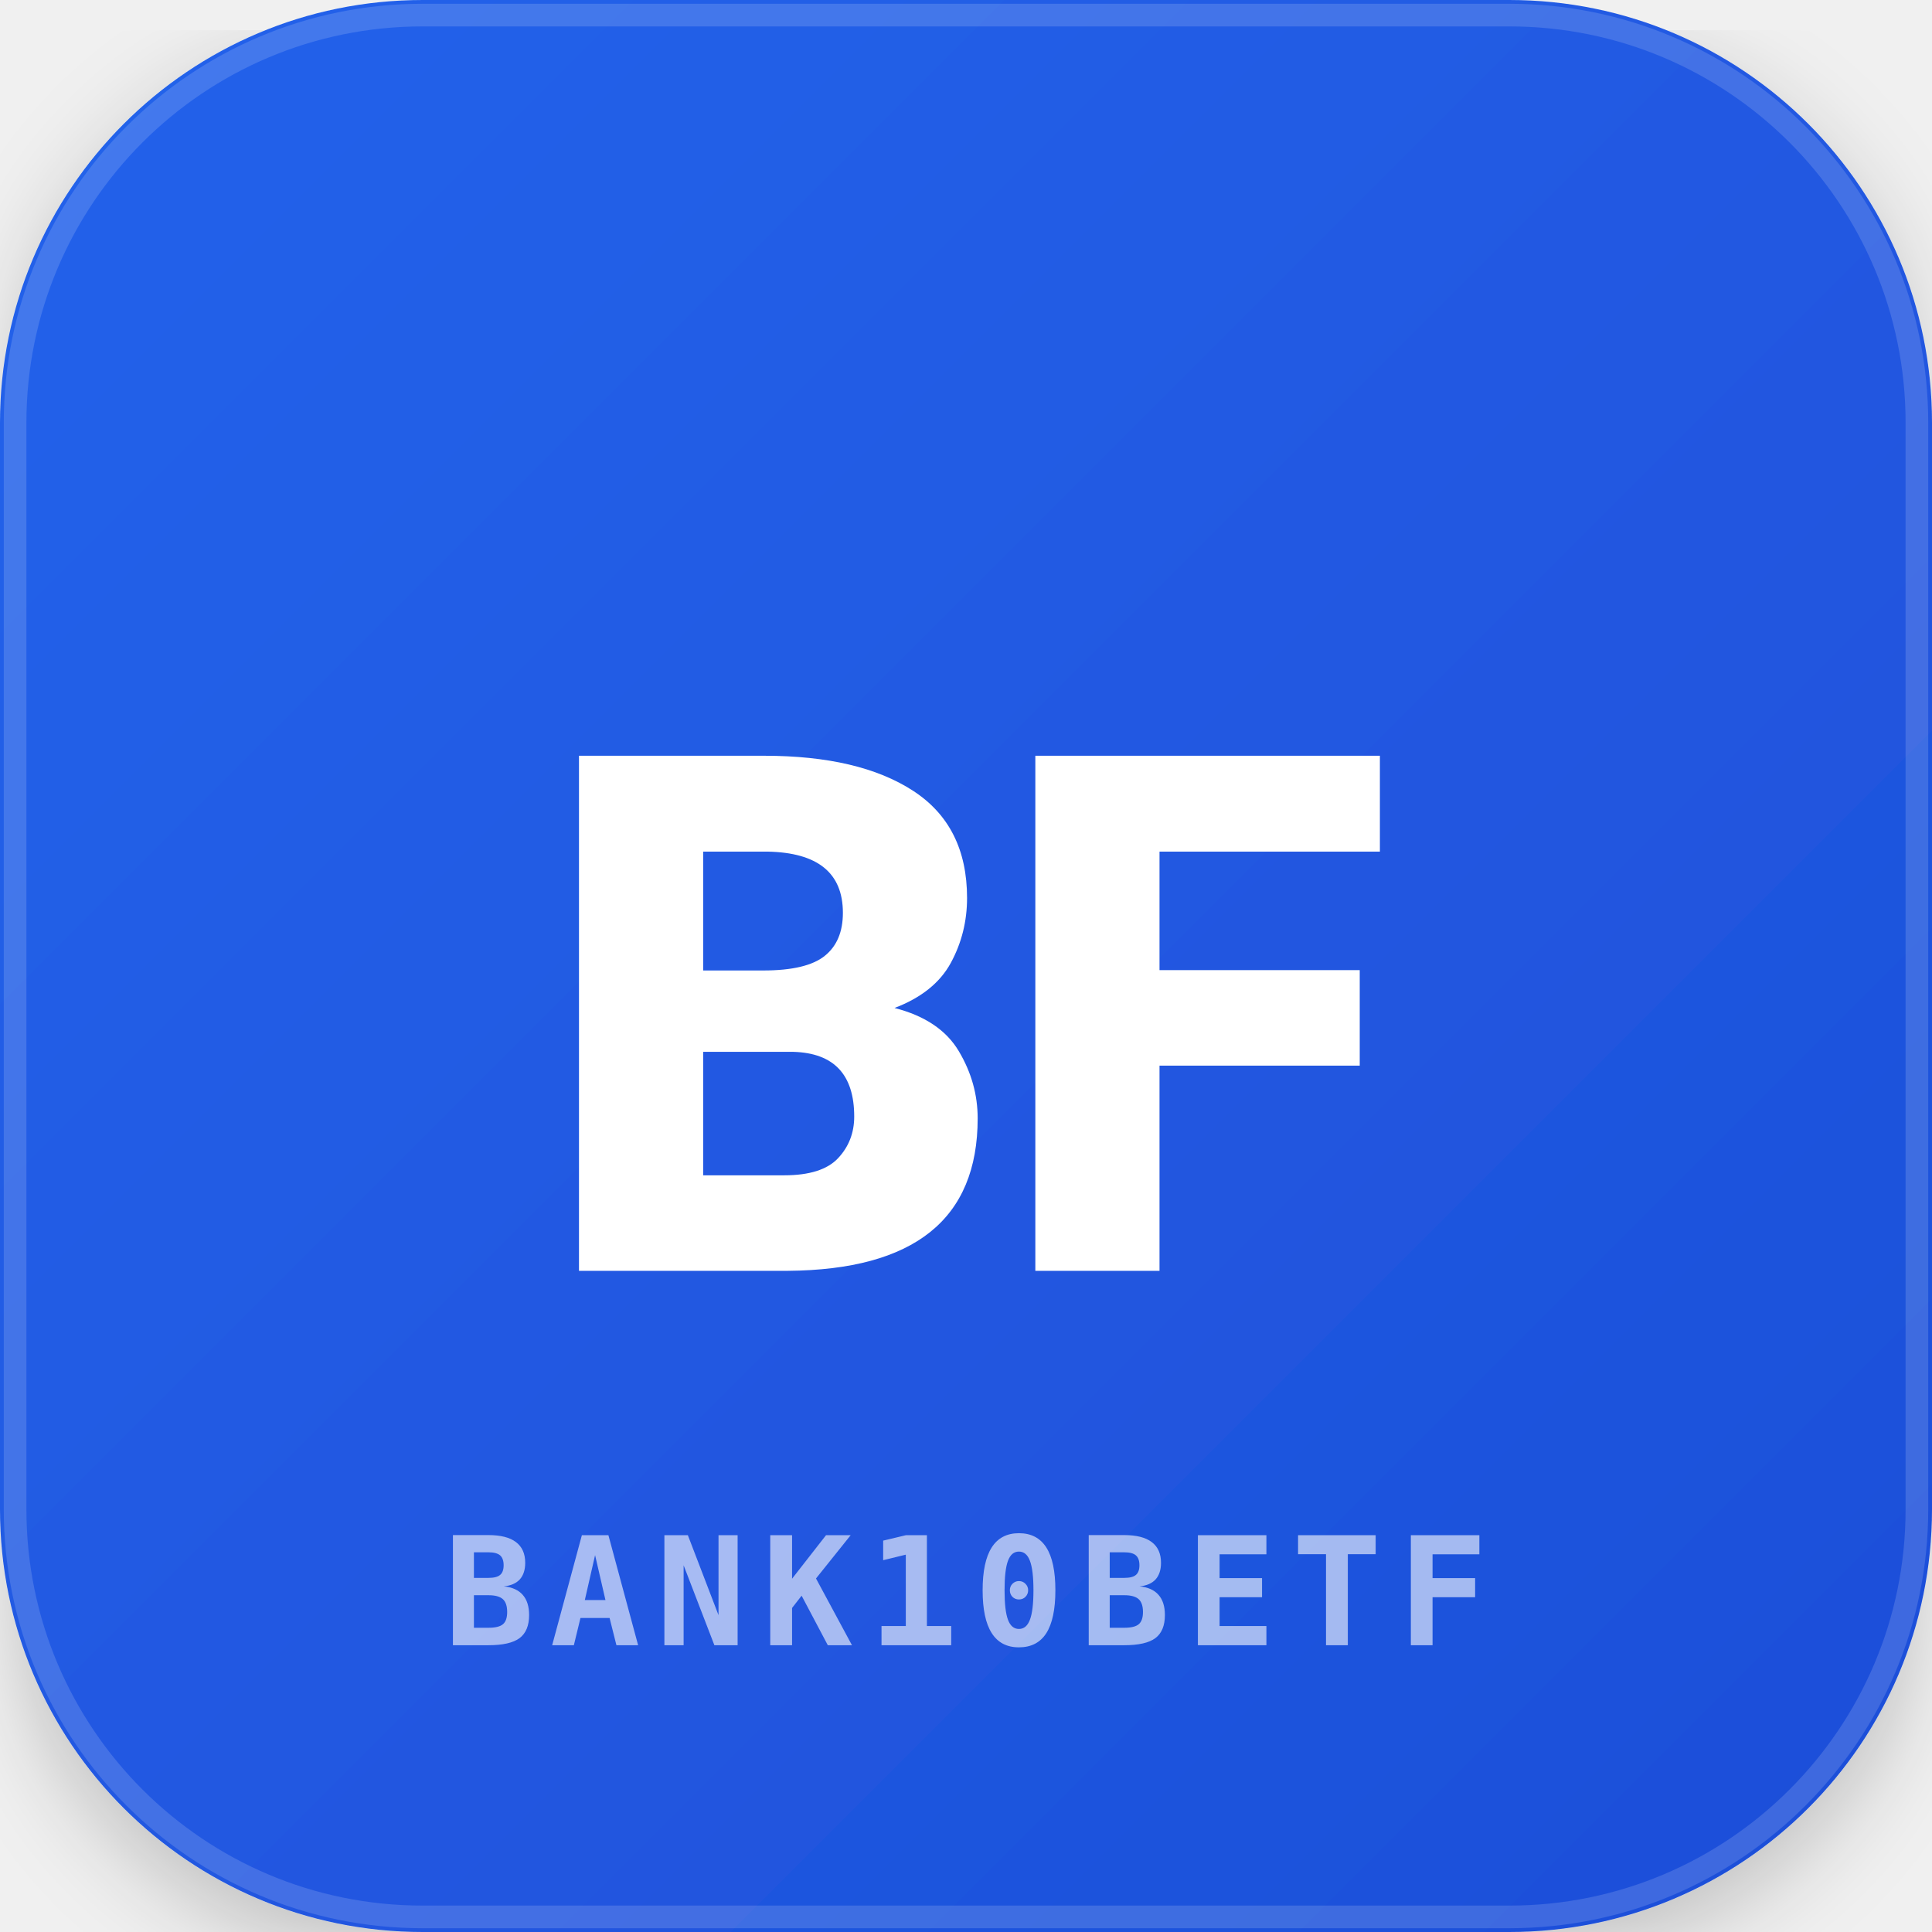
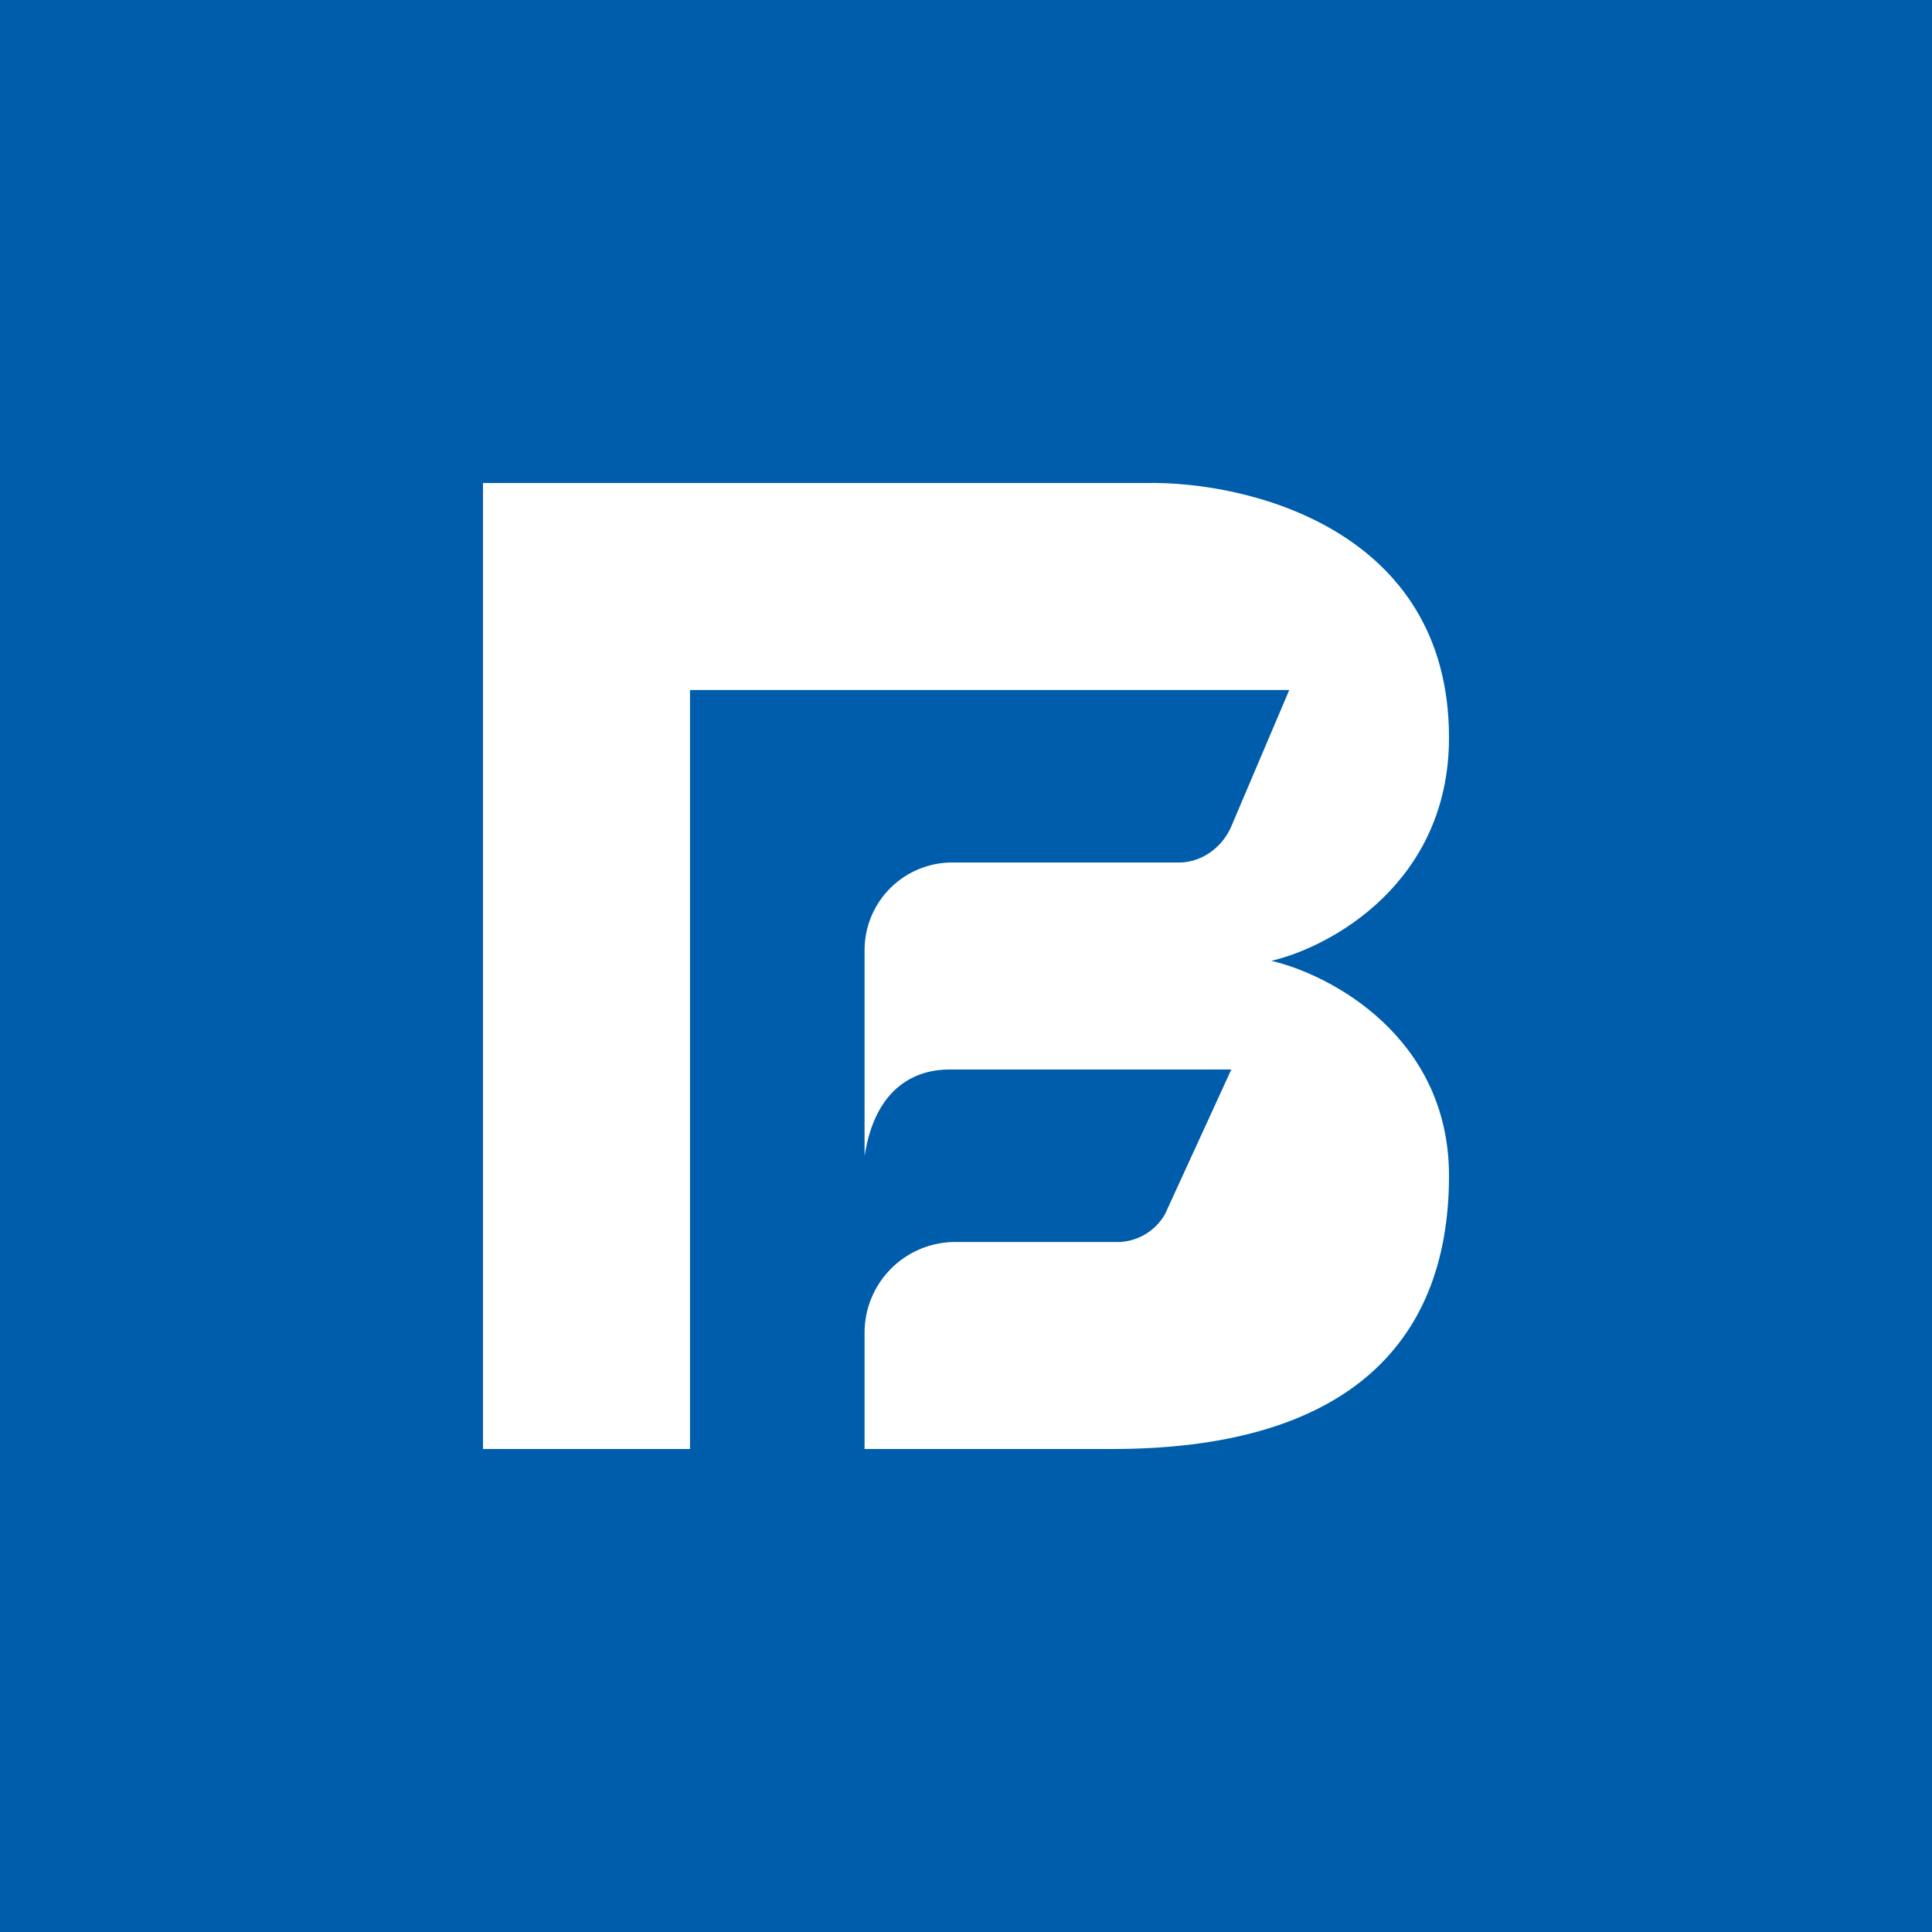
- <svg xmlns="http://www.w3.org/2000/svg" viewBox="0 0 256 256" width="256" height="256">
-   <defs>
-     <linearGradient id="grad-BANK10BETF" x1="0%" y1="0%" x2="100%" y2="100%">
-       <stop offset="0%" stop-color="#2563eb" />
-       <stop offset="100%" stop-color="#1d4ed8" />
-     </linearGradient>
-     <filter id="shadow-BANK10BETF" x="-10%" y="-10%" width="120%" height="120%">
-       <feDropShadow dx="0" dy="4" stdDeviation="6" flood-opacity="0.2" />
-     </filter>
-   </defs>
-   <rect width="256" height="256" rx="56" fill="url(#grad-BANK10BETF)" filter="url(#shadow-BANK10BETF)" />
-   <rect x="2" y="2" width="252" height="252" rx="54" fill="none" stroke="#ffffff" stroke-width="3" stroke-opacity="0.15" />
-   <text x="128" y="142" font-family="system-ui, -apple-system, BlinkMacSystemFont, 'Segoe UI', Roboto, sans-serif" font-size="96" font-weight="800" letter-spacing="-1.5" fill="#ffffff" text-anchor="middle" dominant-baseline="middle">
-     BF
-   </text>
-   <text x="128" y="218" font-family="ui-monospace, SFMono-Regular, Menlo, Monaco, Consolas, monospace" font-size="20" font-weight="700" letter-spacing="2" fill="#ffffff" fill-opacity="0.6" text-anchor="middle">
-     BANK10BETF
-   </text>
+ <svg xmlns="http://www.w3.org/2000/svg" width="56" height="56" viewBox="0 0 56 56">
+   <path fill="#005DAB" d="M0 0h56v56H0z" />
+   <path d="M14 14v28h6V20h17.37l-1.7 4c-.27.58-.85 1-1.49 1h-6.54a2.54 2.54 0 0 0-2.58 2.52v5.99c.32-2.08 1.57-2.51 2.45-2.51h8.18l-1.92 4.19a1.6 1.6 0 0 1-1.46.81h-4.67a2.63 2.63 0 0 0-2.58 2.64V42h7.18c6.6 0 9.76-2.9 9.76-7.92 0-4.02-3.43-5.83-5.15-6.23 1.72-.4 5.15-2.26 5.15-6.47 0-6.05-5.86-7.44-8.79-7.38H14Z" fill="#fff" />
</svg>
